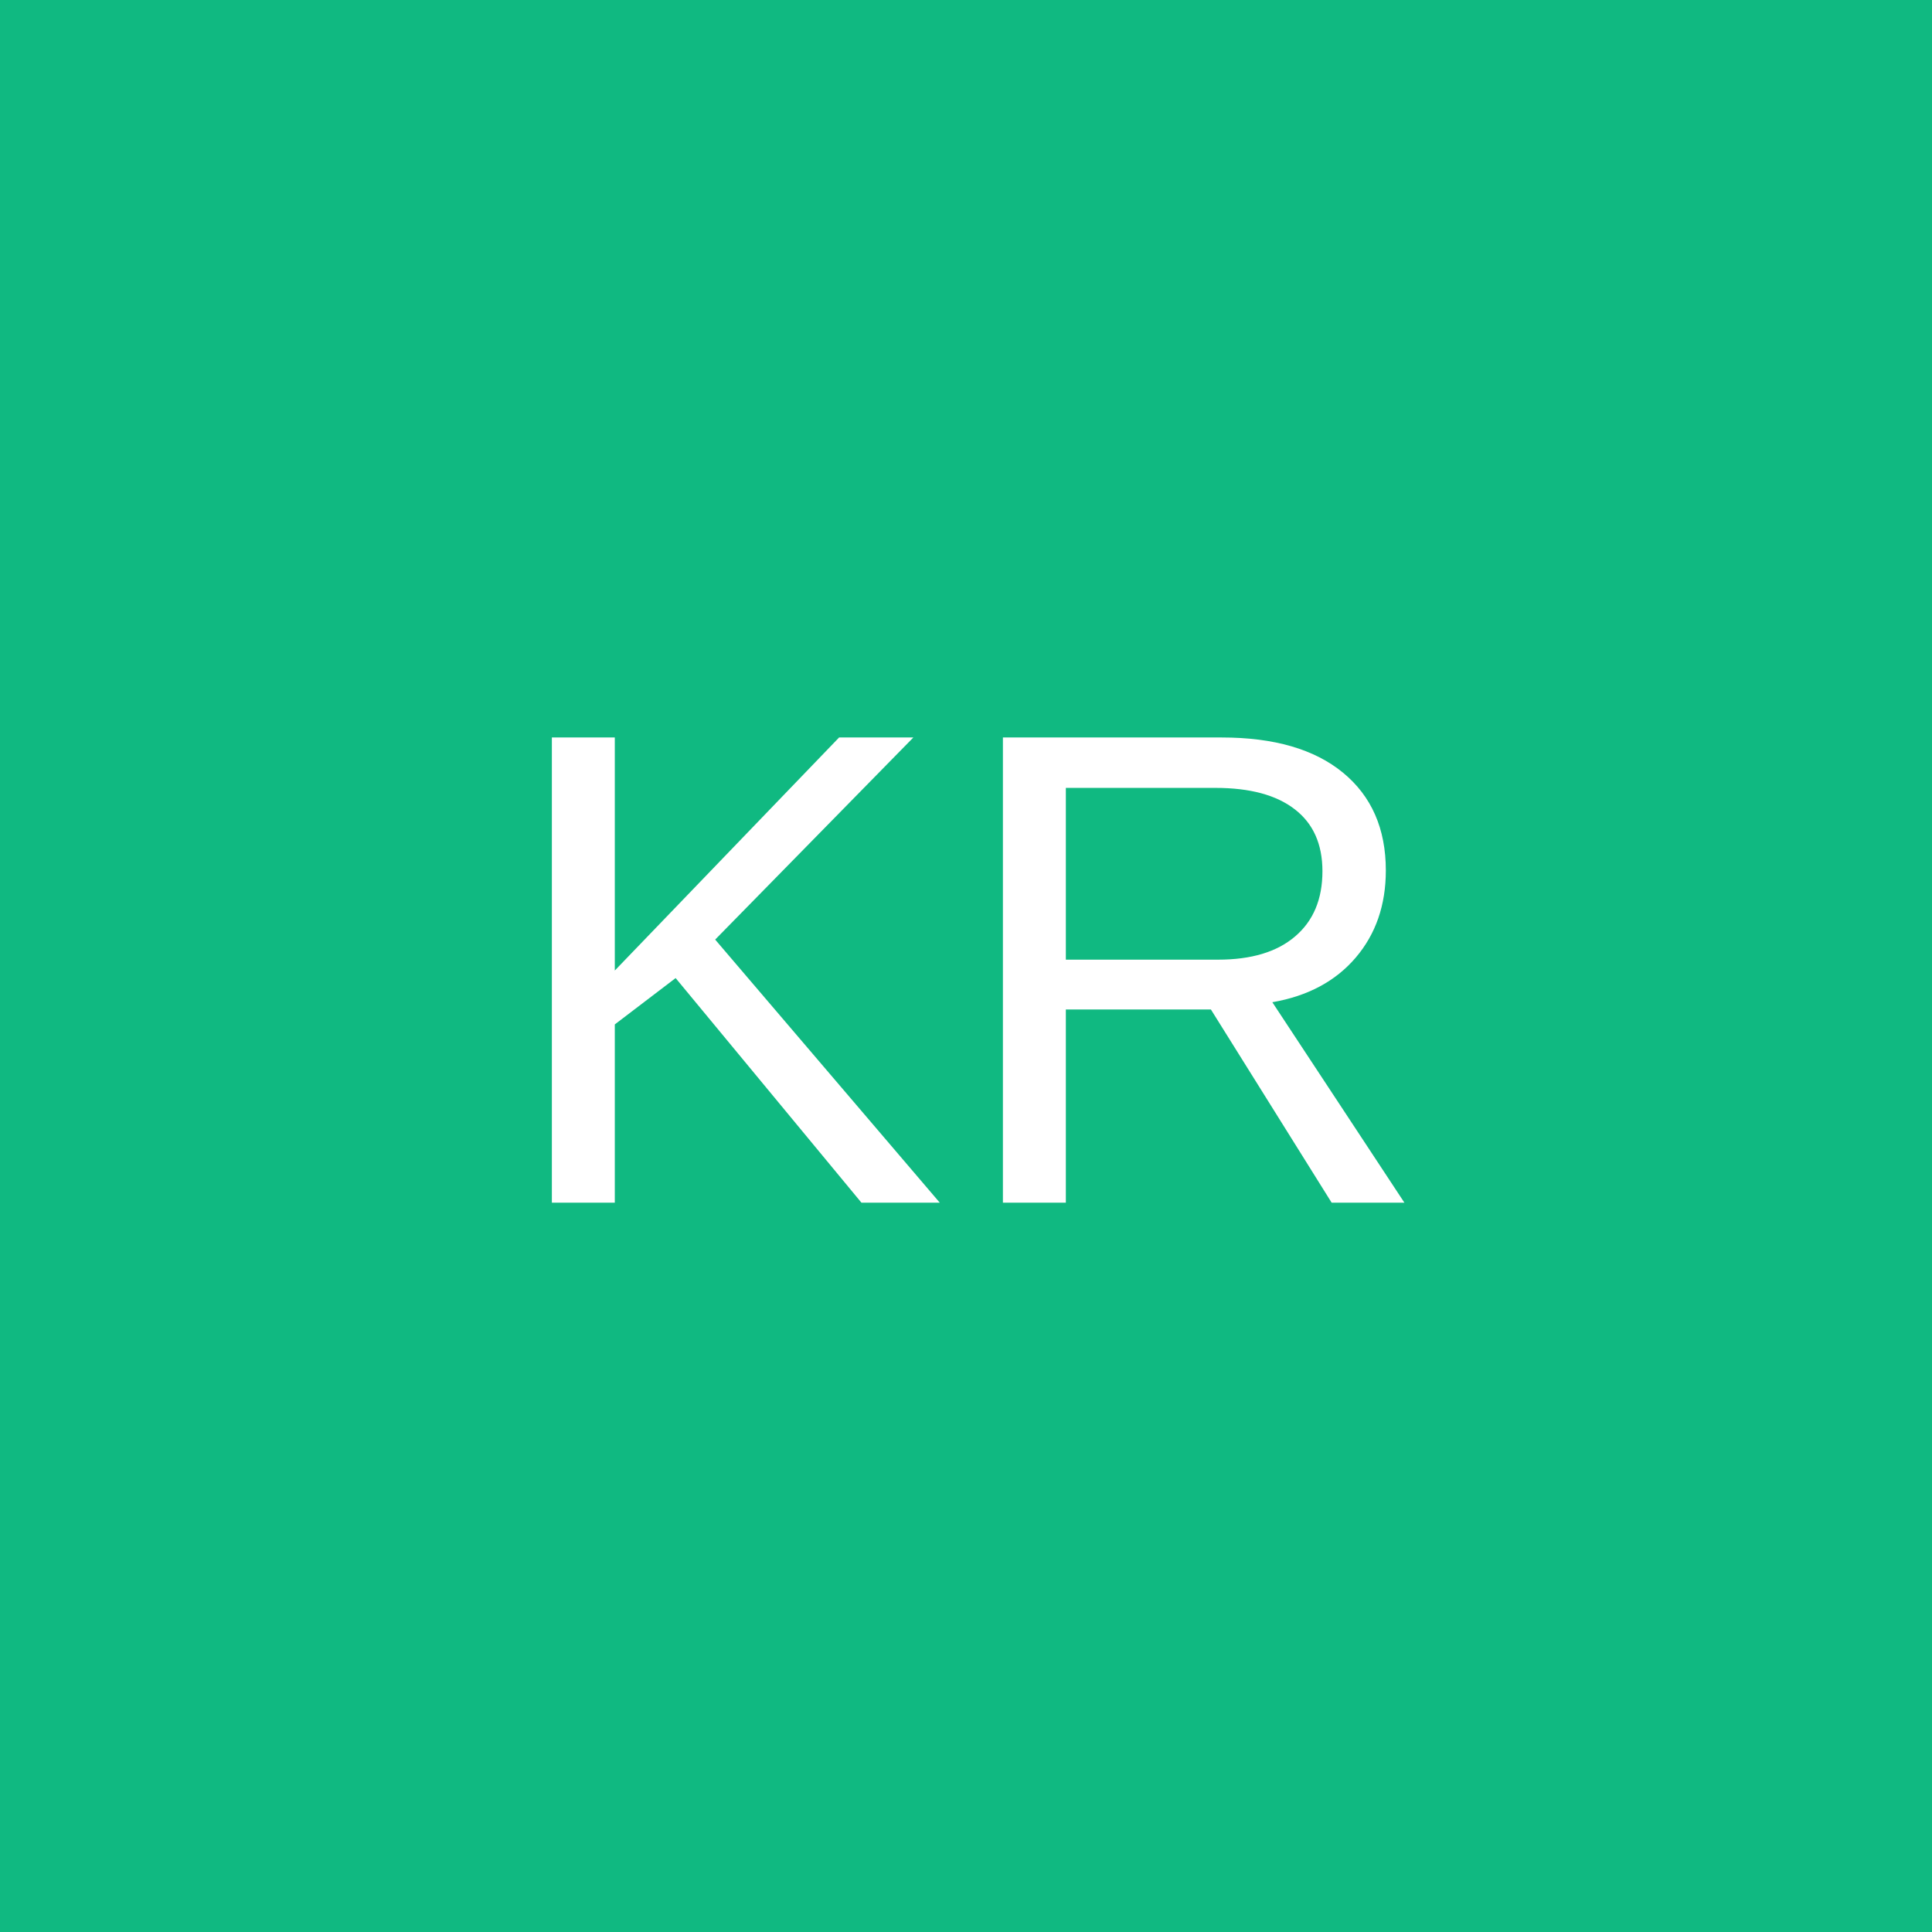
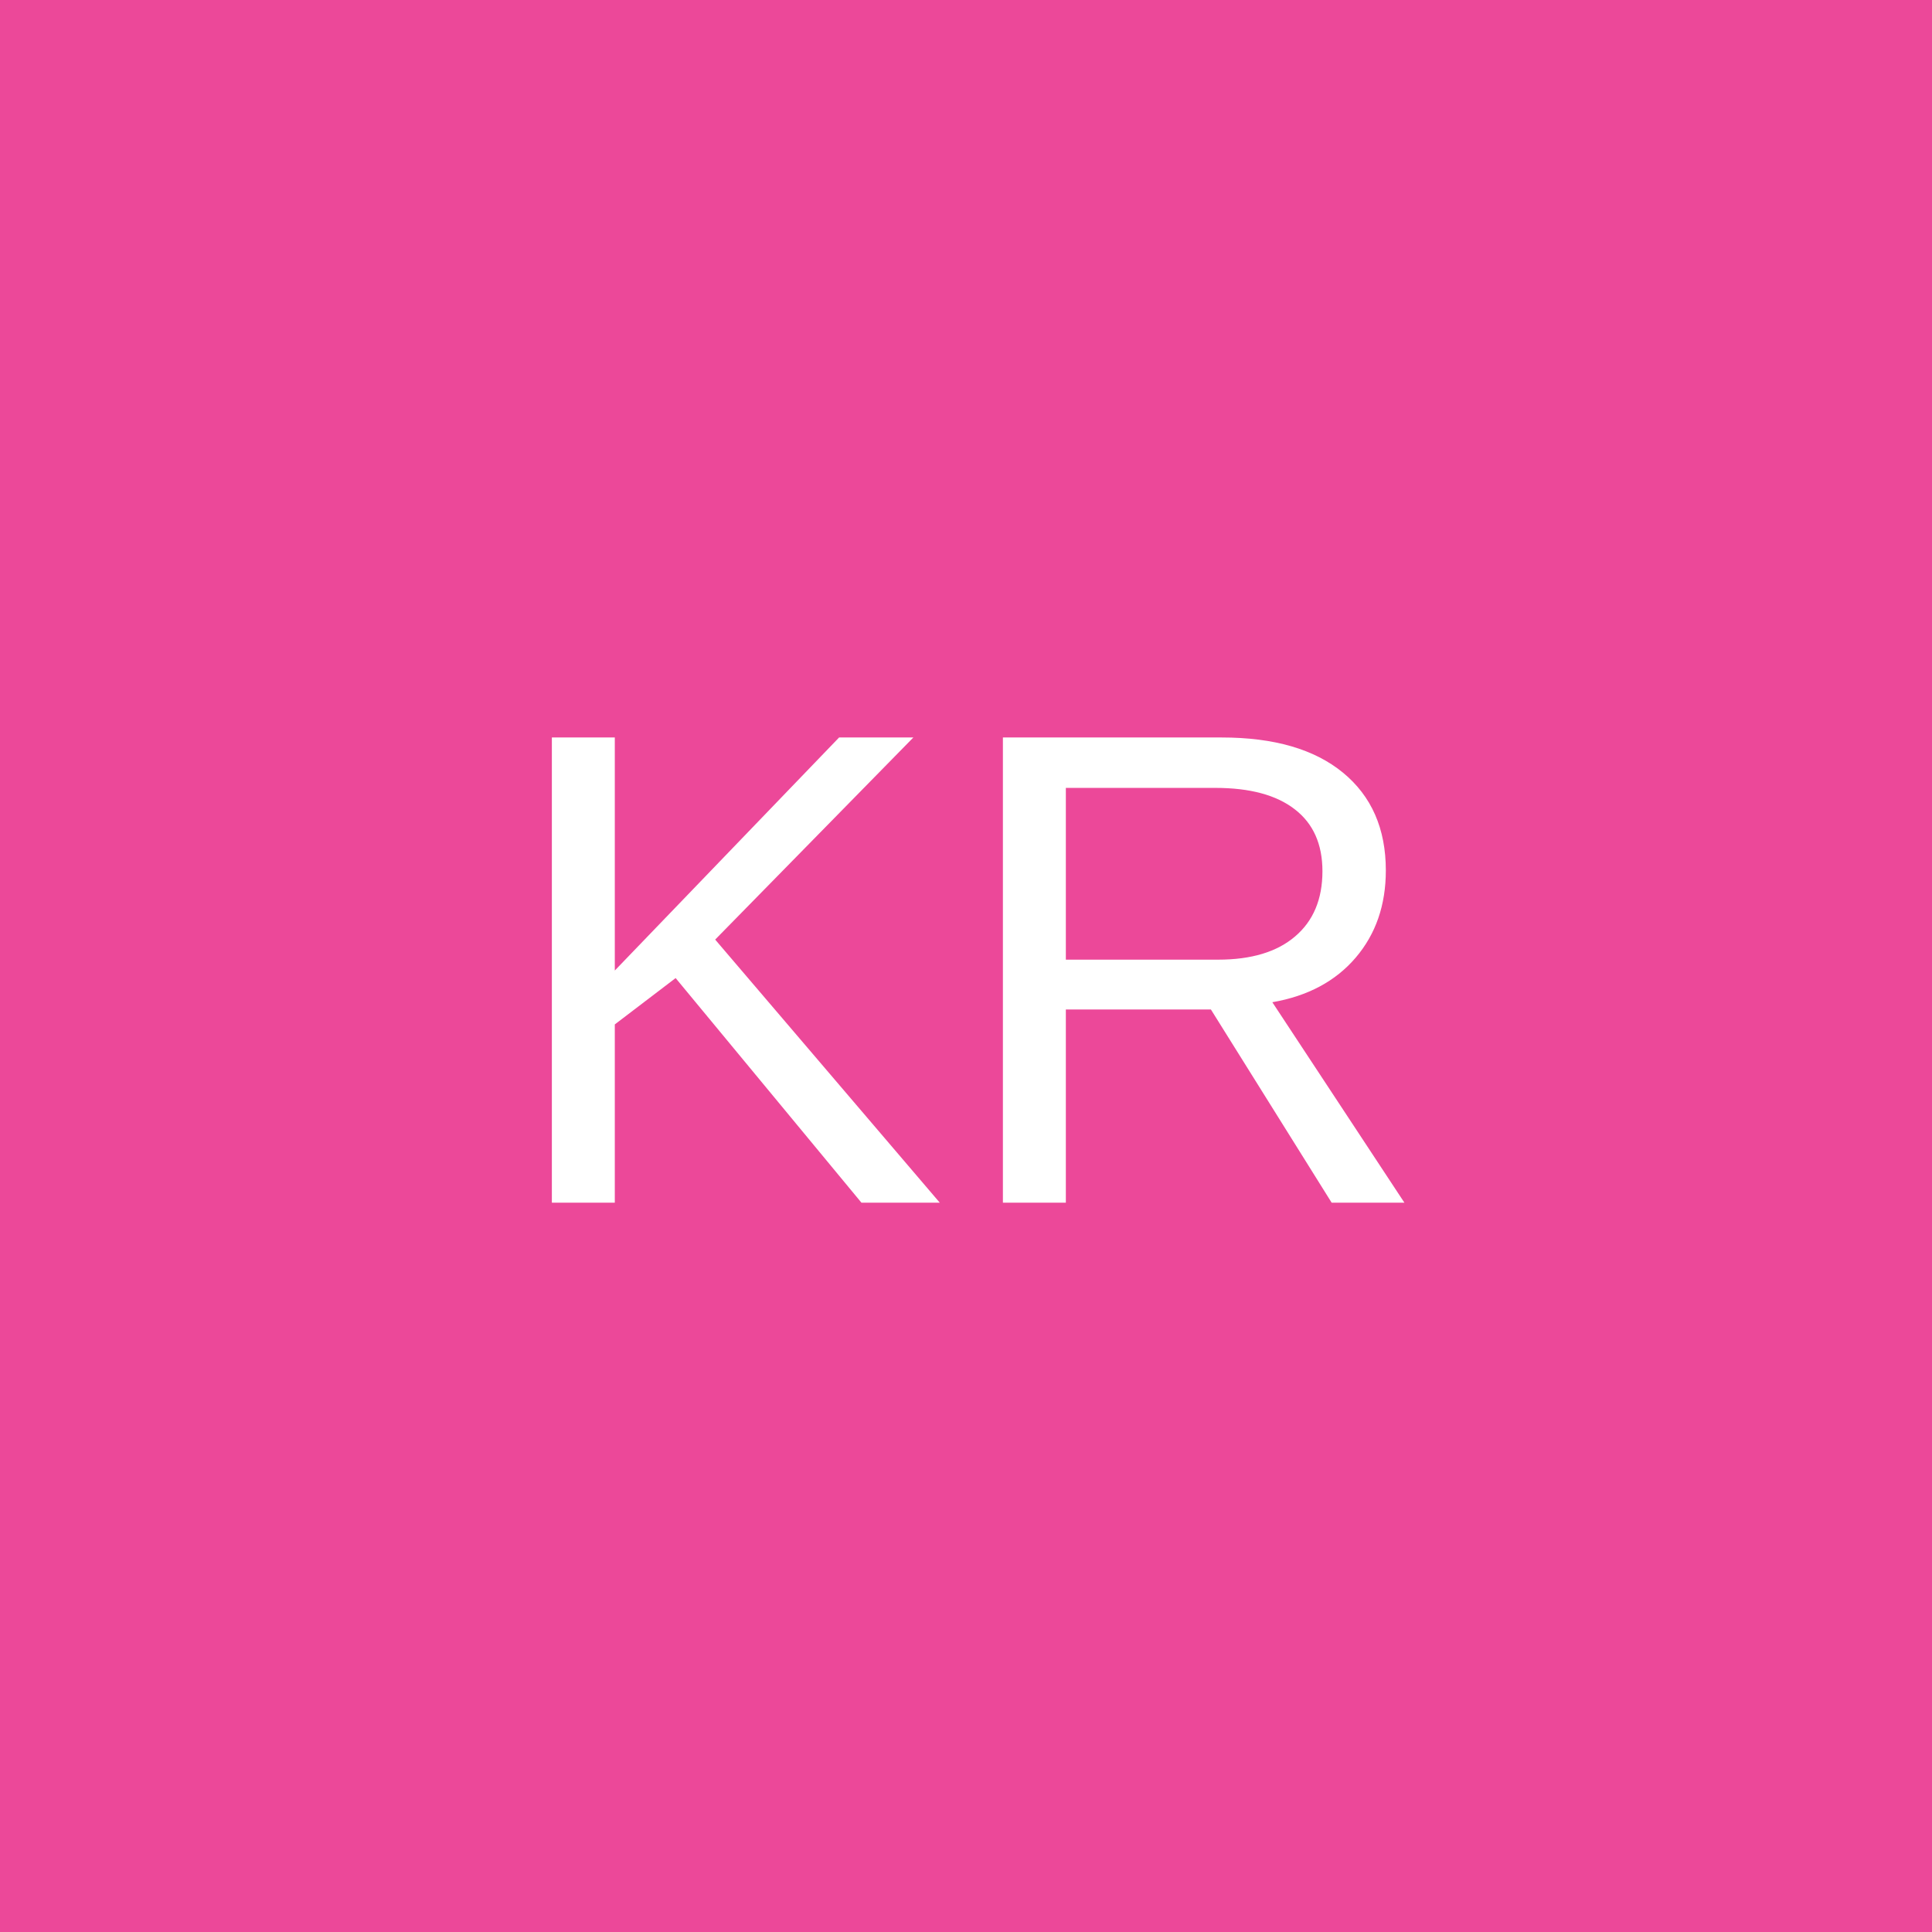
<svg xmlns="http://www.w3.org/2000/svg" width="200" height="200" viewBox="0 0 200 200">
-   <rect width="200" height="200" fill="#10b981" />
+   <rect width="200" height="200" fill="#ec4899" />
  <text x="50%" y="50%" font-family="Arial, Helvetica, sans-serif" font-size="70" fill="#ffffff" text-anchor="middle" dy=".35em">KR</text>
</svg>
